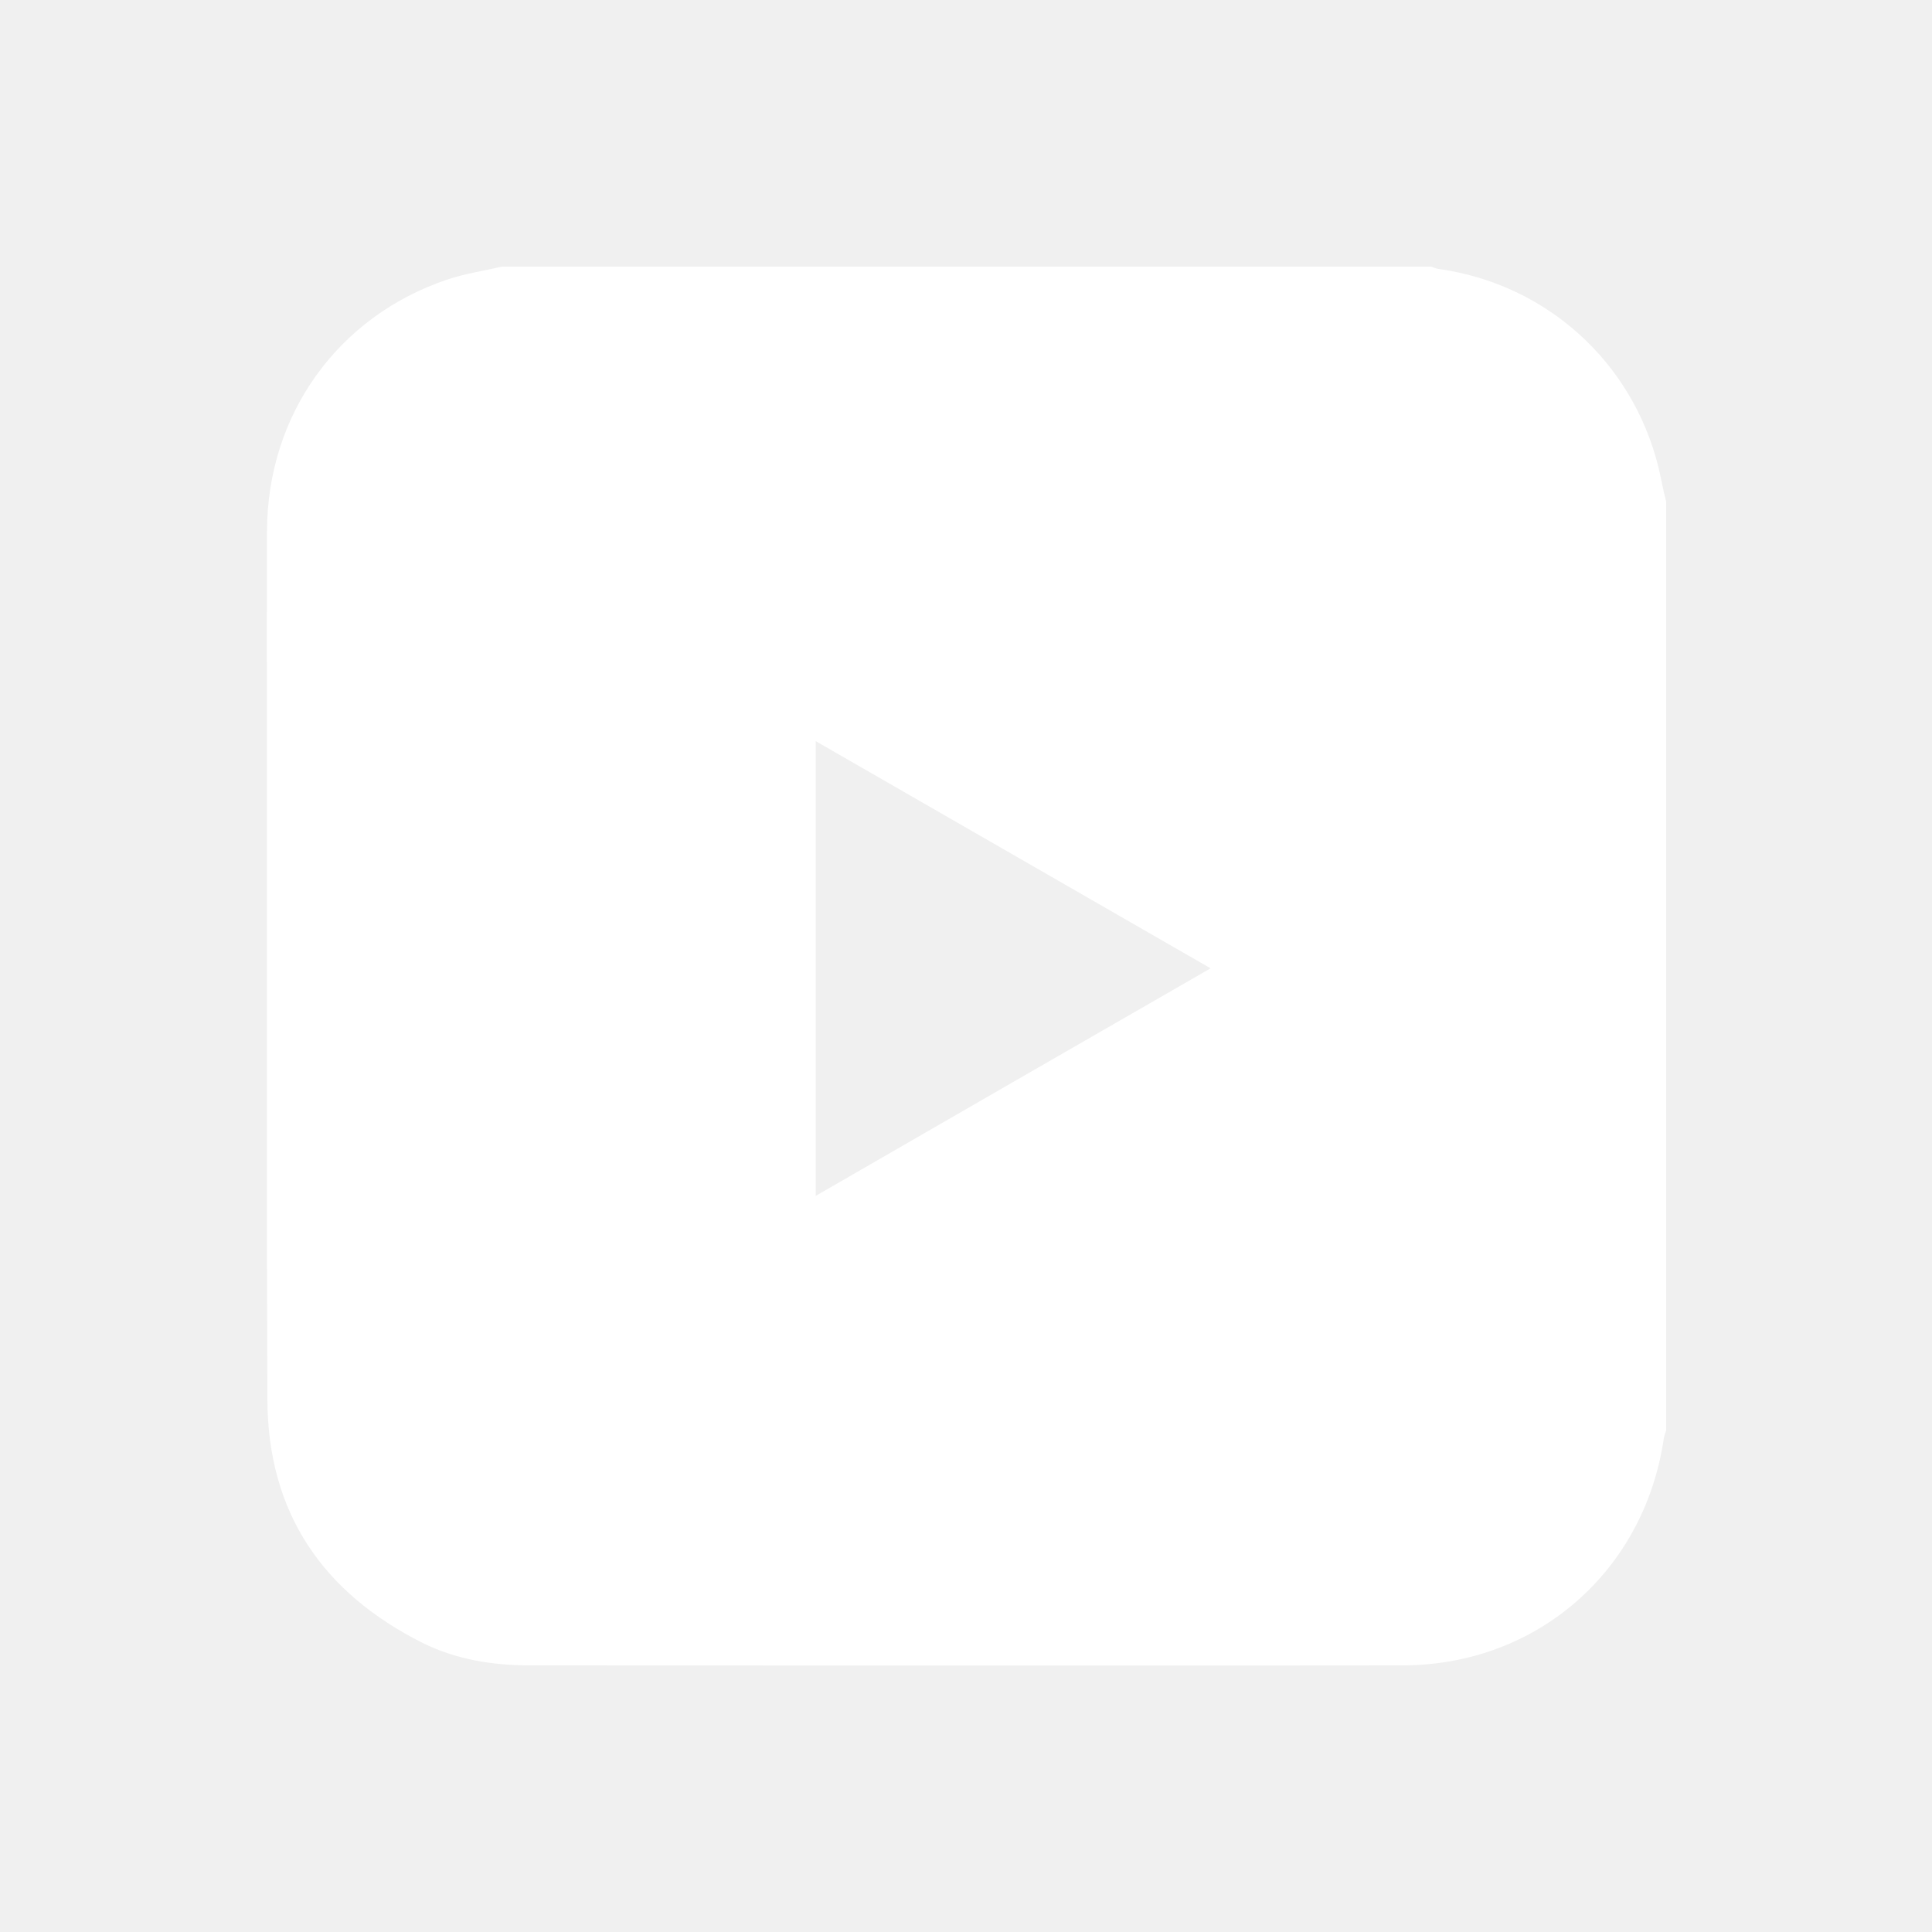
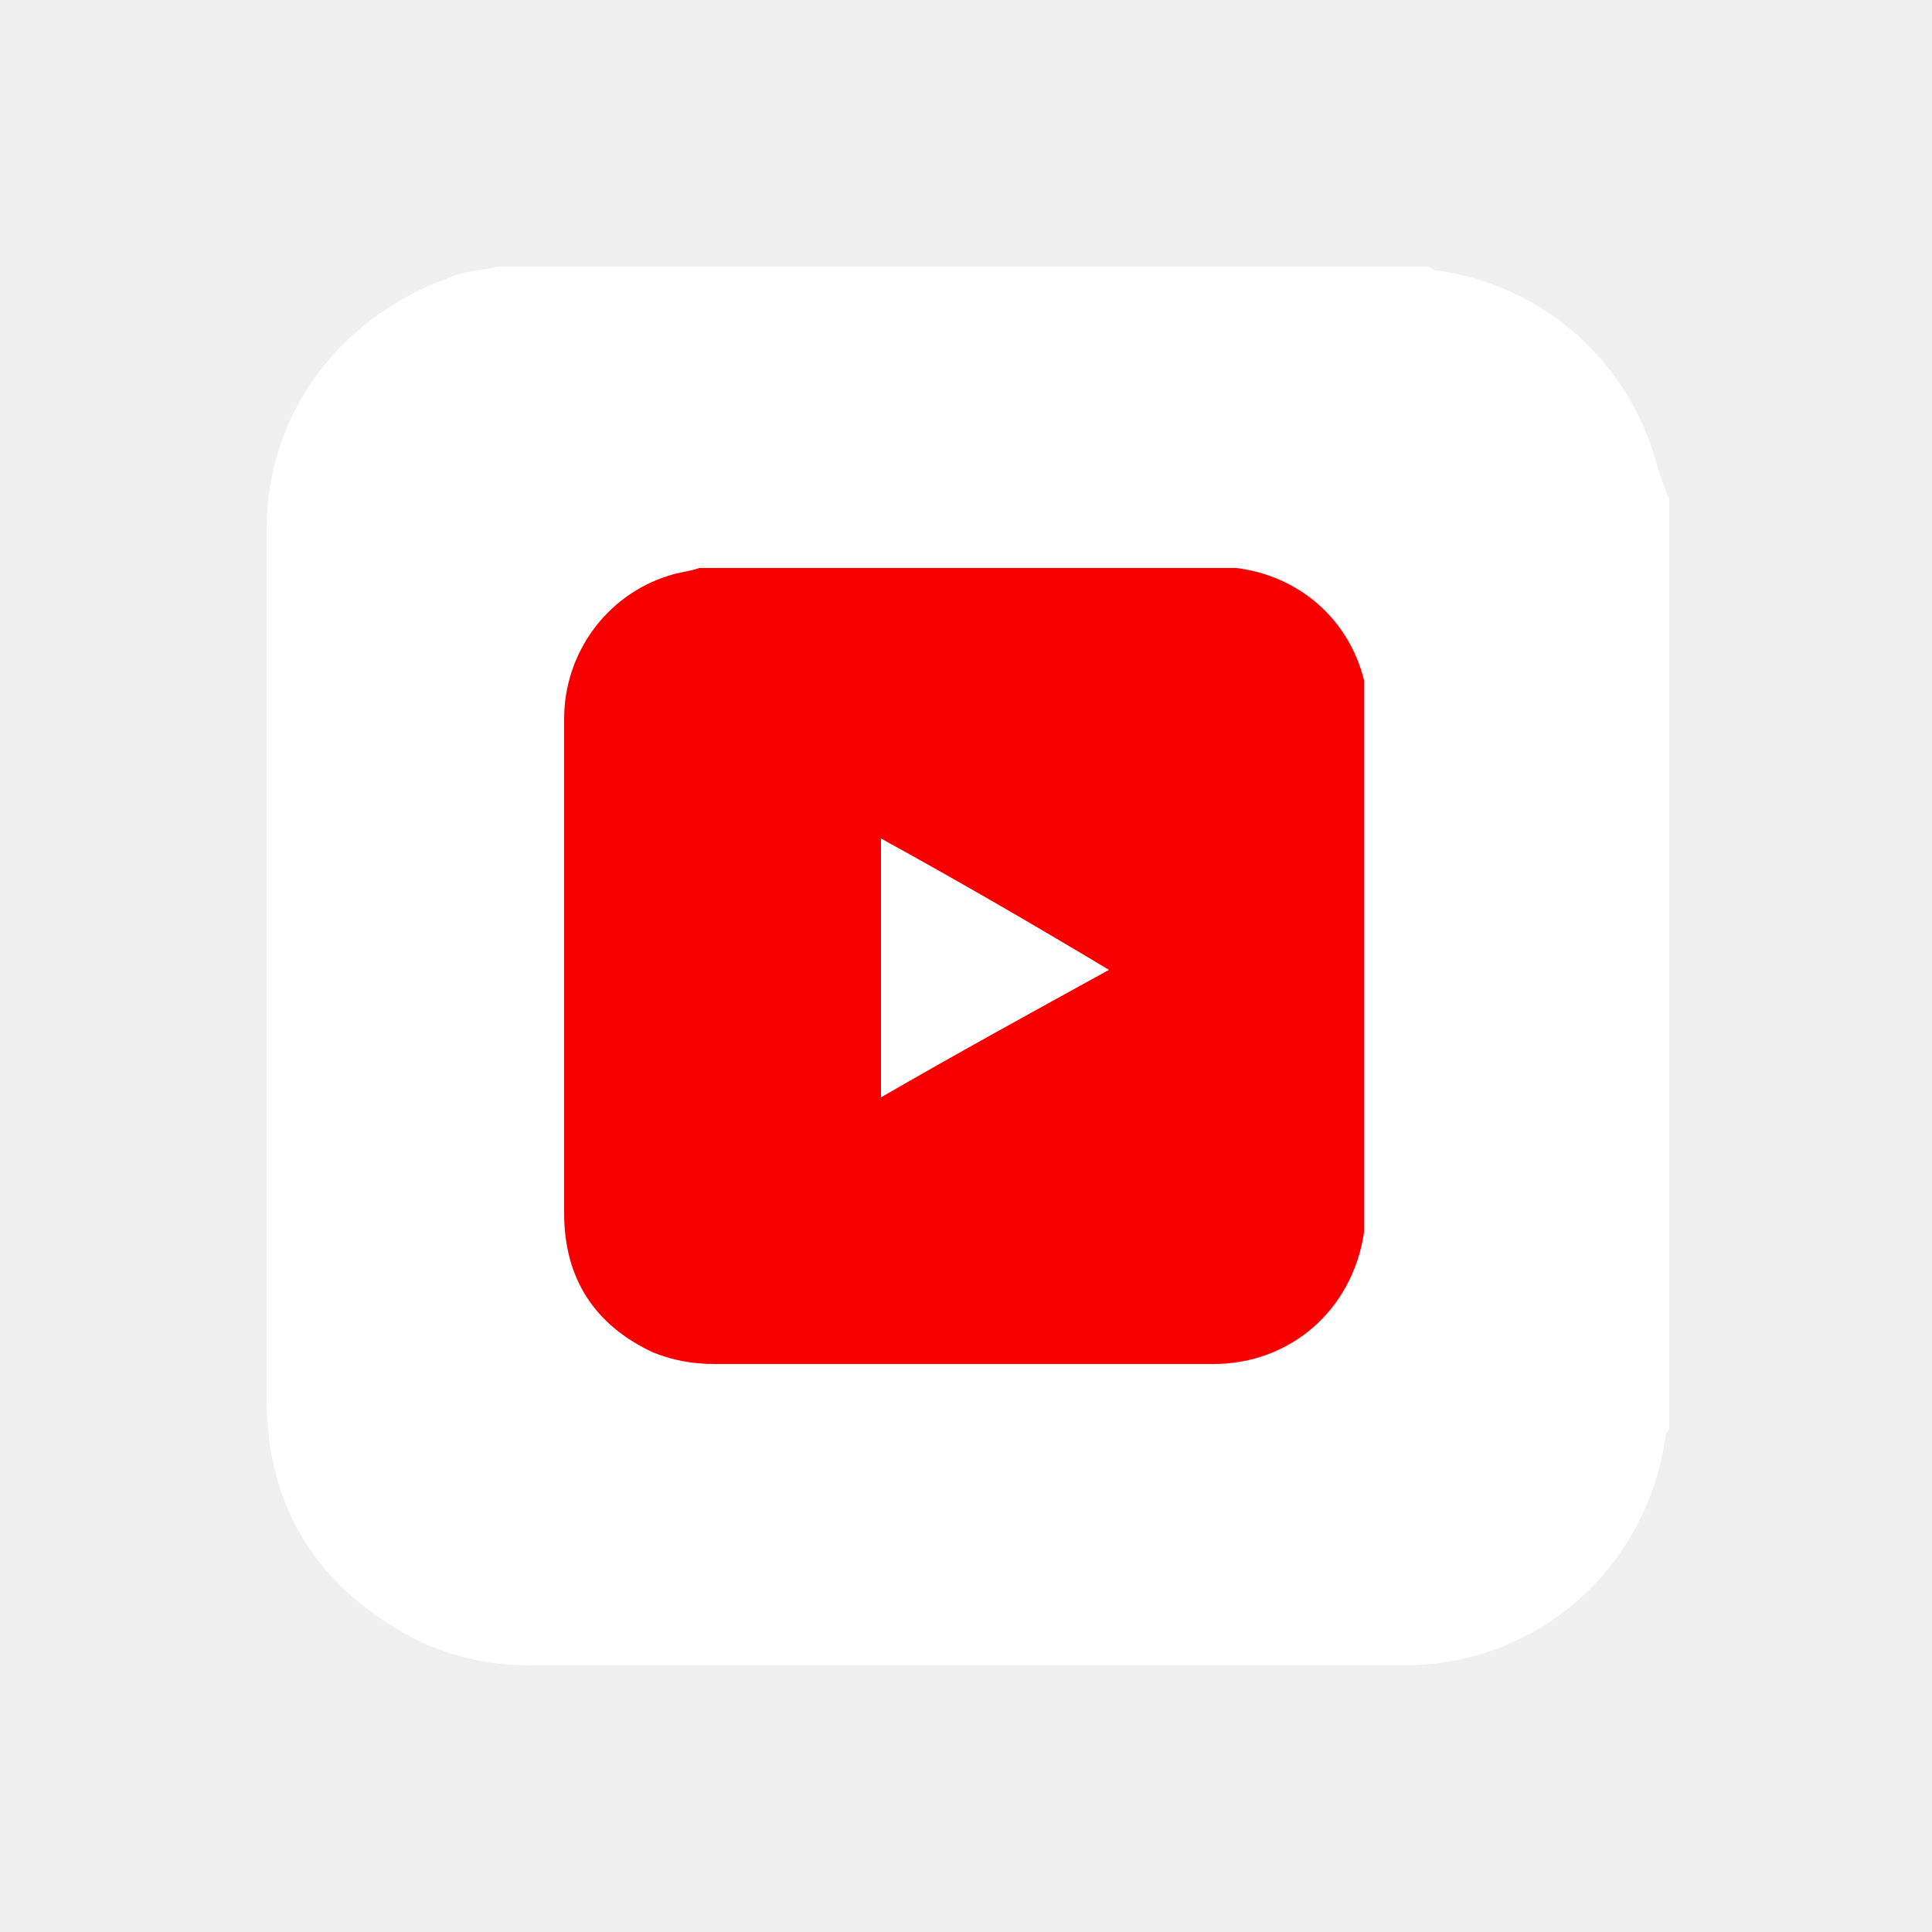
<svg xmlns="http://www.w3.org/2000/svg" version="1.1" id="Capa_1" x="0px" y="0px" viewBox="0 0 50 50" style="enable-background:new 0 0 50 50;" xml:space="preserve">
  <style type="text/css">
	.st0{fill:#FFFFFF;}
+ 	.st1{fill:#F90000;}
</style>
-   <path class="st0" d="M42.92,12.09c-0.68-2.74-2.91-4.74-5.69-5.13c-0.07-0.01-0.13-0.04-0.2-0.06c-8.01,0-16.03,0-24.04,0  c-0.47,0.11-0.95,0.18-1.4,0.33c-2.84,0.95-4.67,3.49-4.68,6.51c-0.01,2.99,0,5.99,0,8.98c0,4.5-0.01,9,0.01,13.5  c0.01,2.93,1.43,5,4.02,6.3c0.87,0.43,1.81,0.58,2.78,0.58c7.53,0,15.06,0.01,22.59,0c3.48-0.01,6.25-2.45,6.75-5.88  c0.01-0.07,0.04-0.13,0.06-0.2c0-8.01,0-16.03,0-24.04C43.04,12.68,42.99,12.38,42.92,12.09z M21.11,30.95c0-3.93,0-7.82,0-11.77  c3.41,1.96,6.78,3.9,10.22,5.88C27.89,27.04,24.52,28.98,21.11,30.95z" />
+   <path class="st0" d="M42.9,12.1c-0.7-2.7-2.9-4.7-5.7-5.1c-0.1,0-0.1,0-0.2-0.1c-8,0-16.1,0-24.1,0C12.5,7,12,7,11.6,7.2  c-2.8,1-4.7,3.5-4.7,6.5c0,3,0,6,0,9c0,4.5,0,9,0,13.5c0,2.9,1.4,5,4,6.3c0.9,0.4,1.8,0.6,2.8,0.6c7.5,0,15.1,0,22.6,0  c3.5,0,6.3-2.5,6.8-5.9c0-0.1,0-0.1,0.1-0.2c0-8,0-16.1,0-24.1C43.1,12.7,43,12.4,42.9,12.1z" />
+   <path class="st1" d="M35.3,17.6c-0.4-1.6-1.7-2.7-3.3-2.9c0,0-0.1,0-0.1,0c-4.6,0-9.2,0-13.8,0c-0.3,0.1-0.5,0.1-0.8,0.2  c-1.6,0.5-2.7,2-2.7,3.7c0,1.7,0,3.4,0,5.1c0,2.6,0,5.2,0,7.7c0,1.7,0.8,2.9,2.3,3.6c0.5,0.2,1,0.3,1.6,0.3c4.3,0,8.6,0,12.9,0  c2,0,3.6-1.4,3.9-3.4c0,0,0-0.1,0-0.1c0-4.6,0-9.2,0-13.8C35.3,17.9,35.3,17.8,35.3,17.6z M22.8,28.4c0-2.3,0-4.5,0-6.7  c2,1.1,3.9,2.2,5.9,3.4C26.7,26.2,24.7,27.3,22.8,28.4z" />
</svg>
